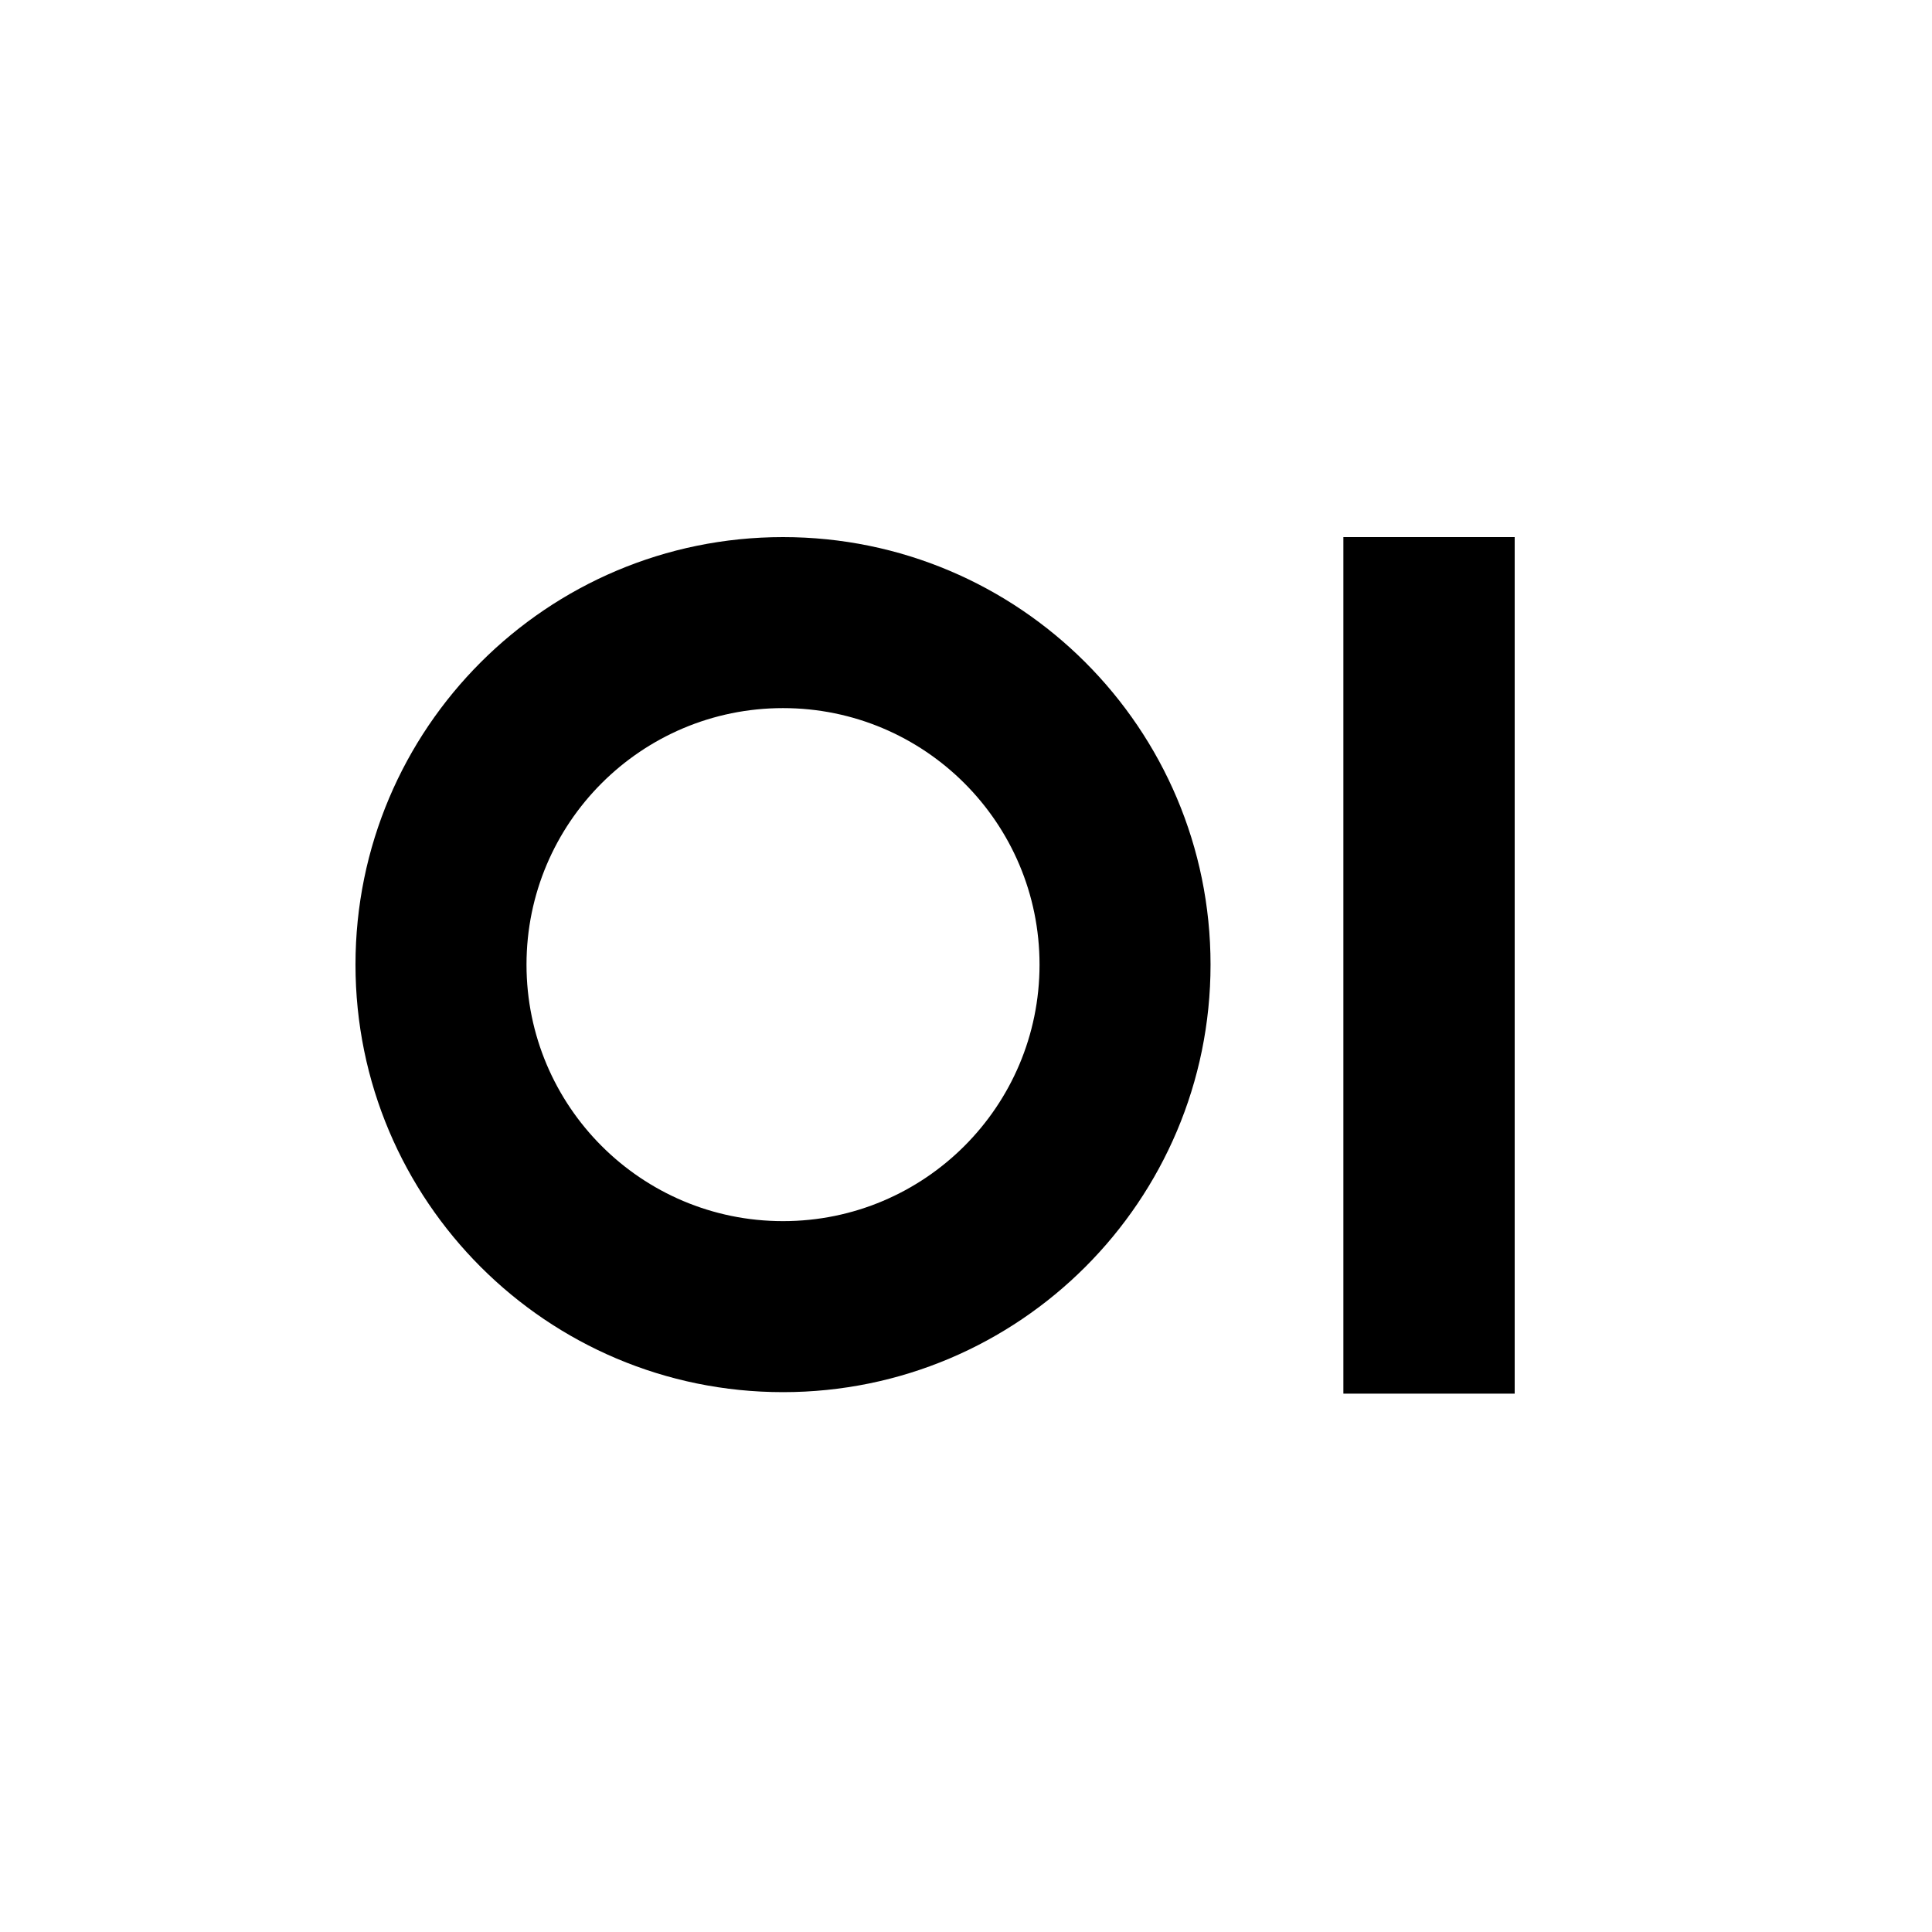
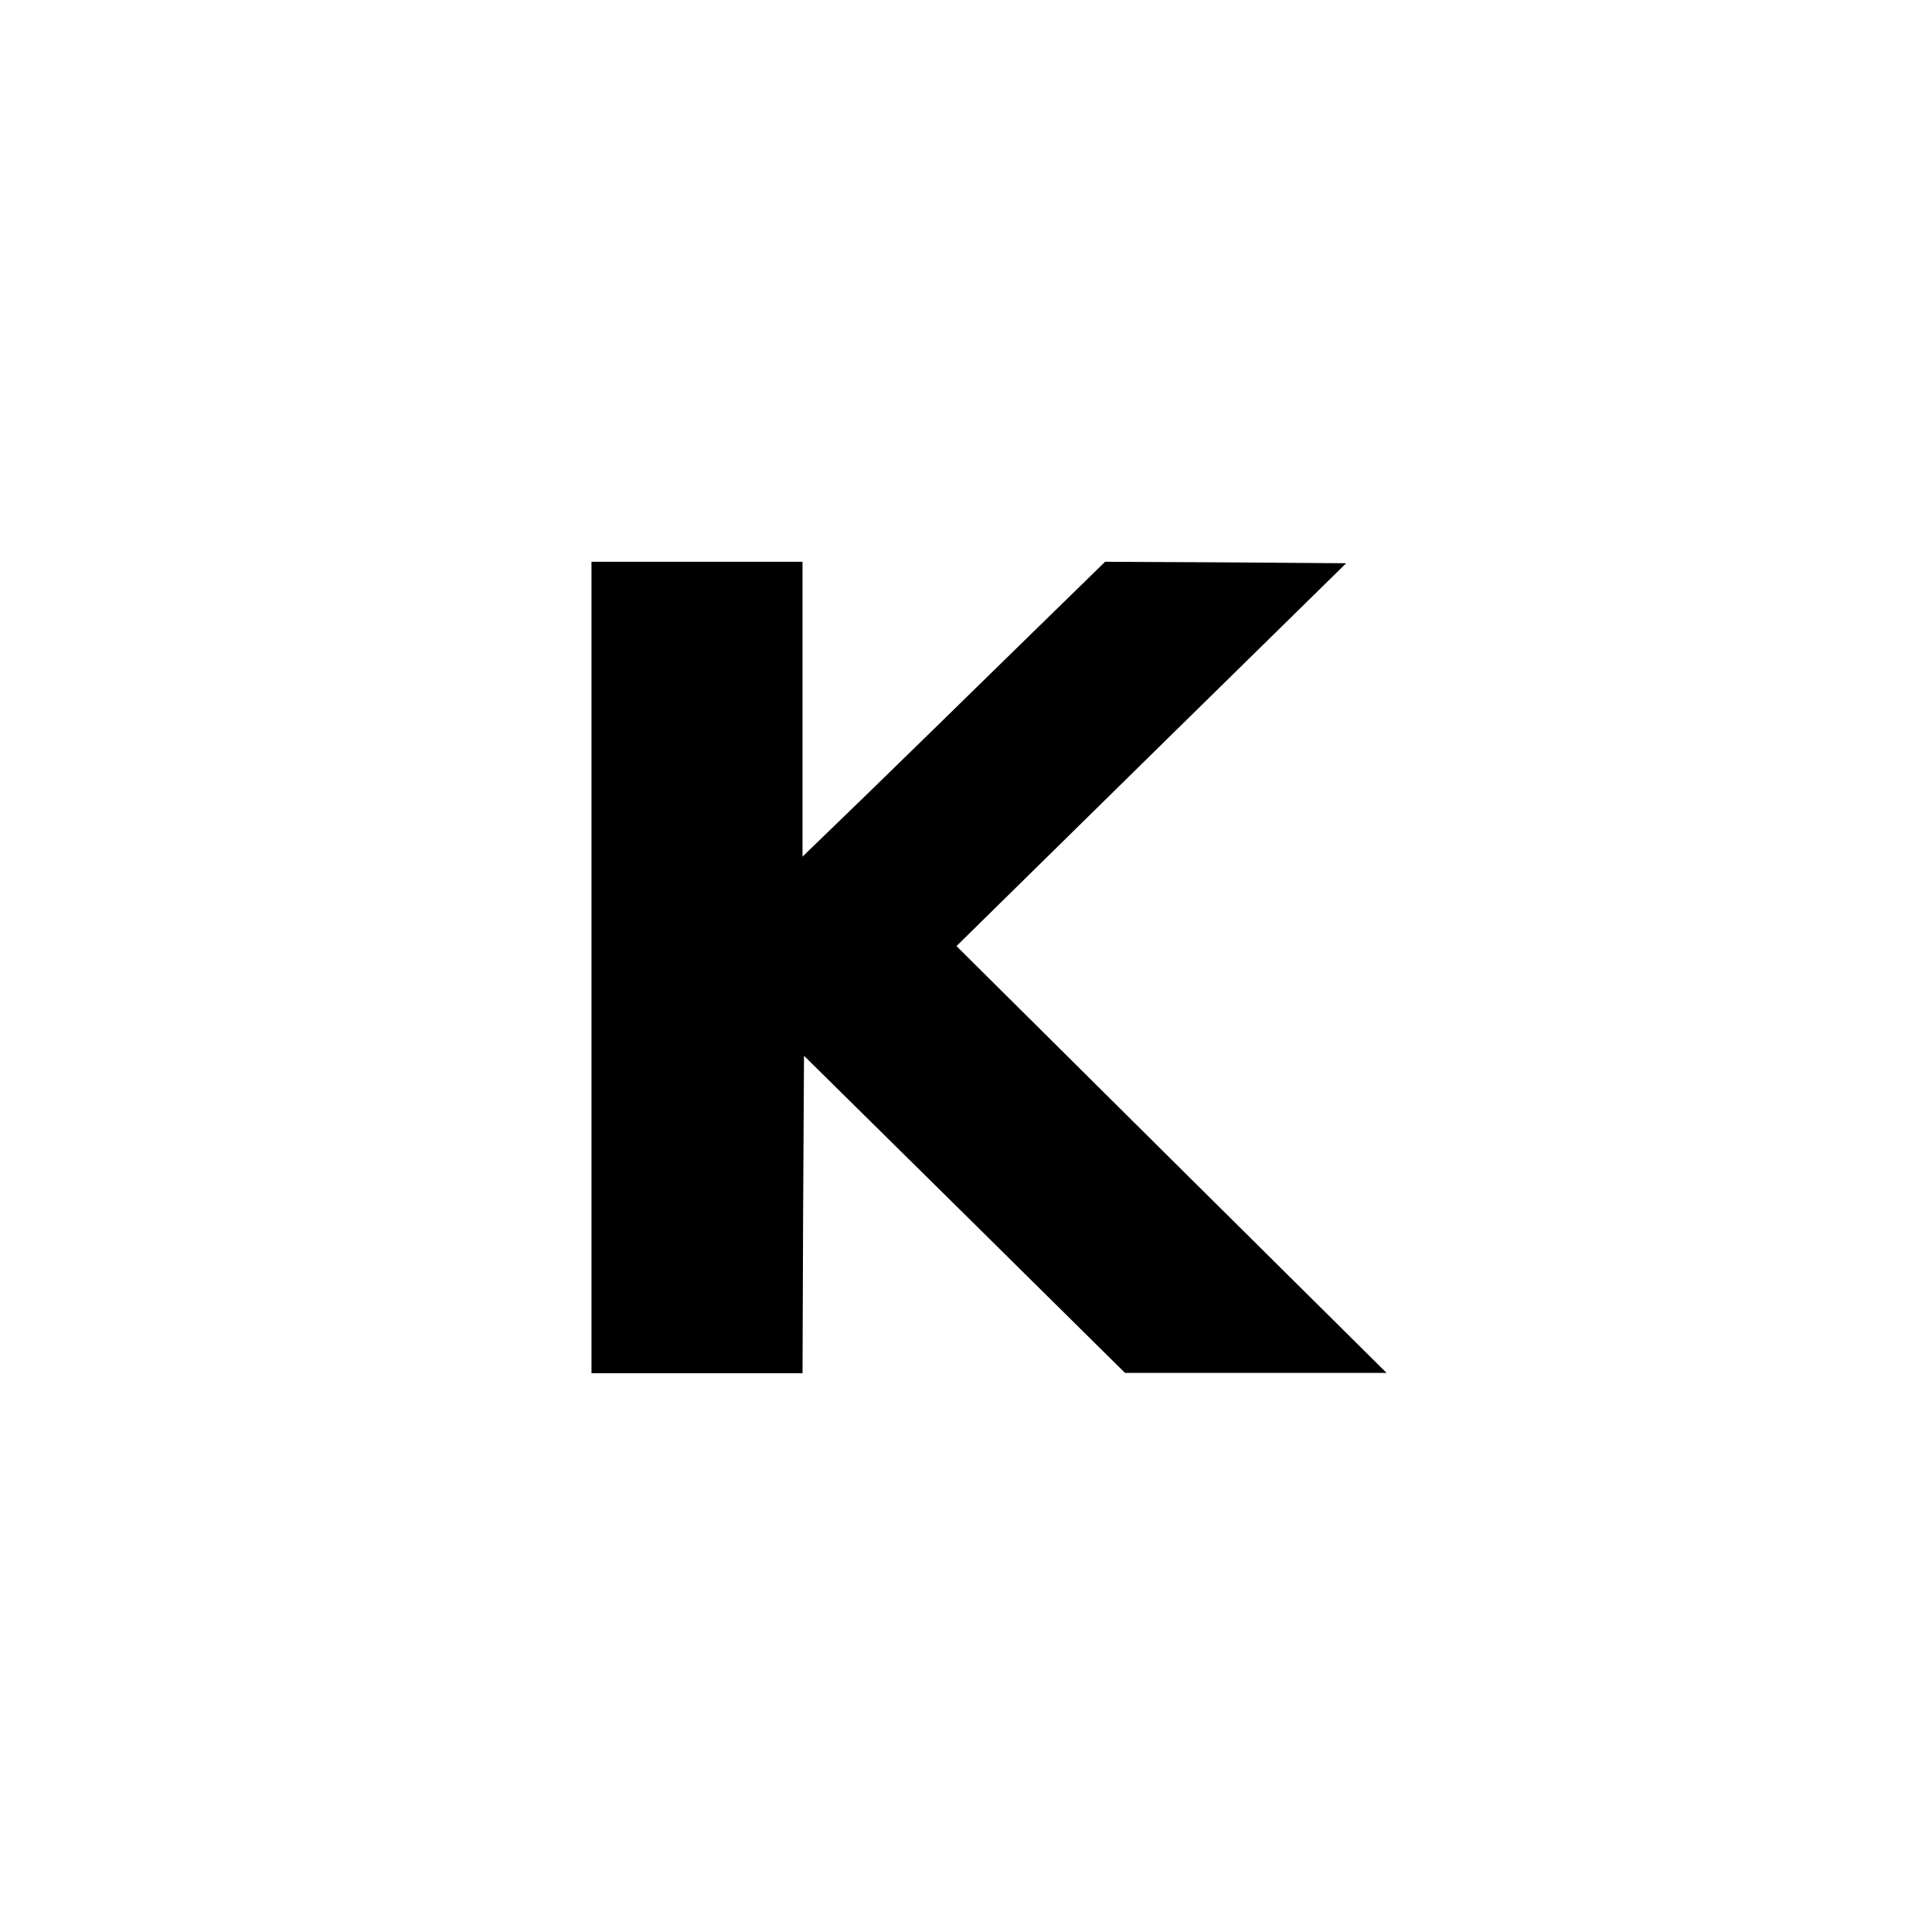
- <svg xmlns="http://www.w3.org/2000/svg" width="500" height="500" viewBox="0 0 500 500" fill="none">
-   <rect x="347.666" y="139" width="44.335" height="221.675" fill="black" />
-   <path fill-rule="evenodd" clip-rule="evenodd" d="M202.643 360.287C263.75 360.287 313.287 310.75 313.287 249.643C313.287 188.537 263.75 139 202.643 139C141.537 139 92 188.537 92 249.643C92 310.75 141.537 360.287 202.643 360.287ZM202.645 316.029C239.309 316.029 269.031 286.307 269.031 249.643C269.031 212.979 239.309 183.257 202.645 183.257C165.981 183.257 136.259 212.979 136.259 249.643C136.259 286.307 165.981 316.029 202.645 316.029Z" fill="black" />
+ <svg xmlns="http://www.w3.org/2000/svg" version="1.0" width="650pt" height="650pt" viewBox="0 0 650 650" preserveAspectRatio="xMidYMid meet">
+   <g transform="translate(0,650) scale(0.1,-0.1)" fill="#000000" stroke="none">
+     <path d="M1990 3245 l0 -1365 355 0 355 0 2 534 3 534 540 -533 540 -534 440 0 440 0 -724 718 -723 718 655 644 656 644 -406 3 -405 2 -294 -287 c-162 -159 -391 -382 -509 -497 l-215 -208 0 496 0 496 -355 0 -355 0 0 -1365z" />
+   </g>
</svg>
